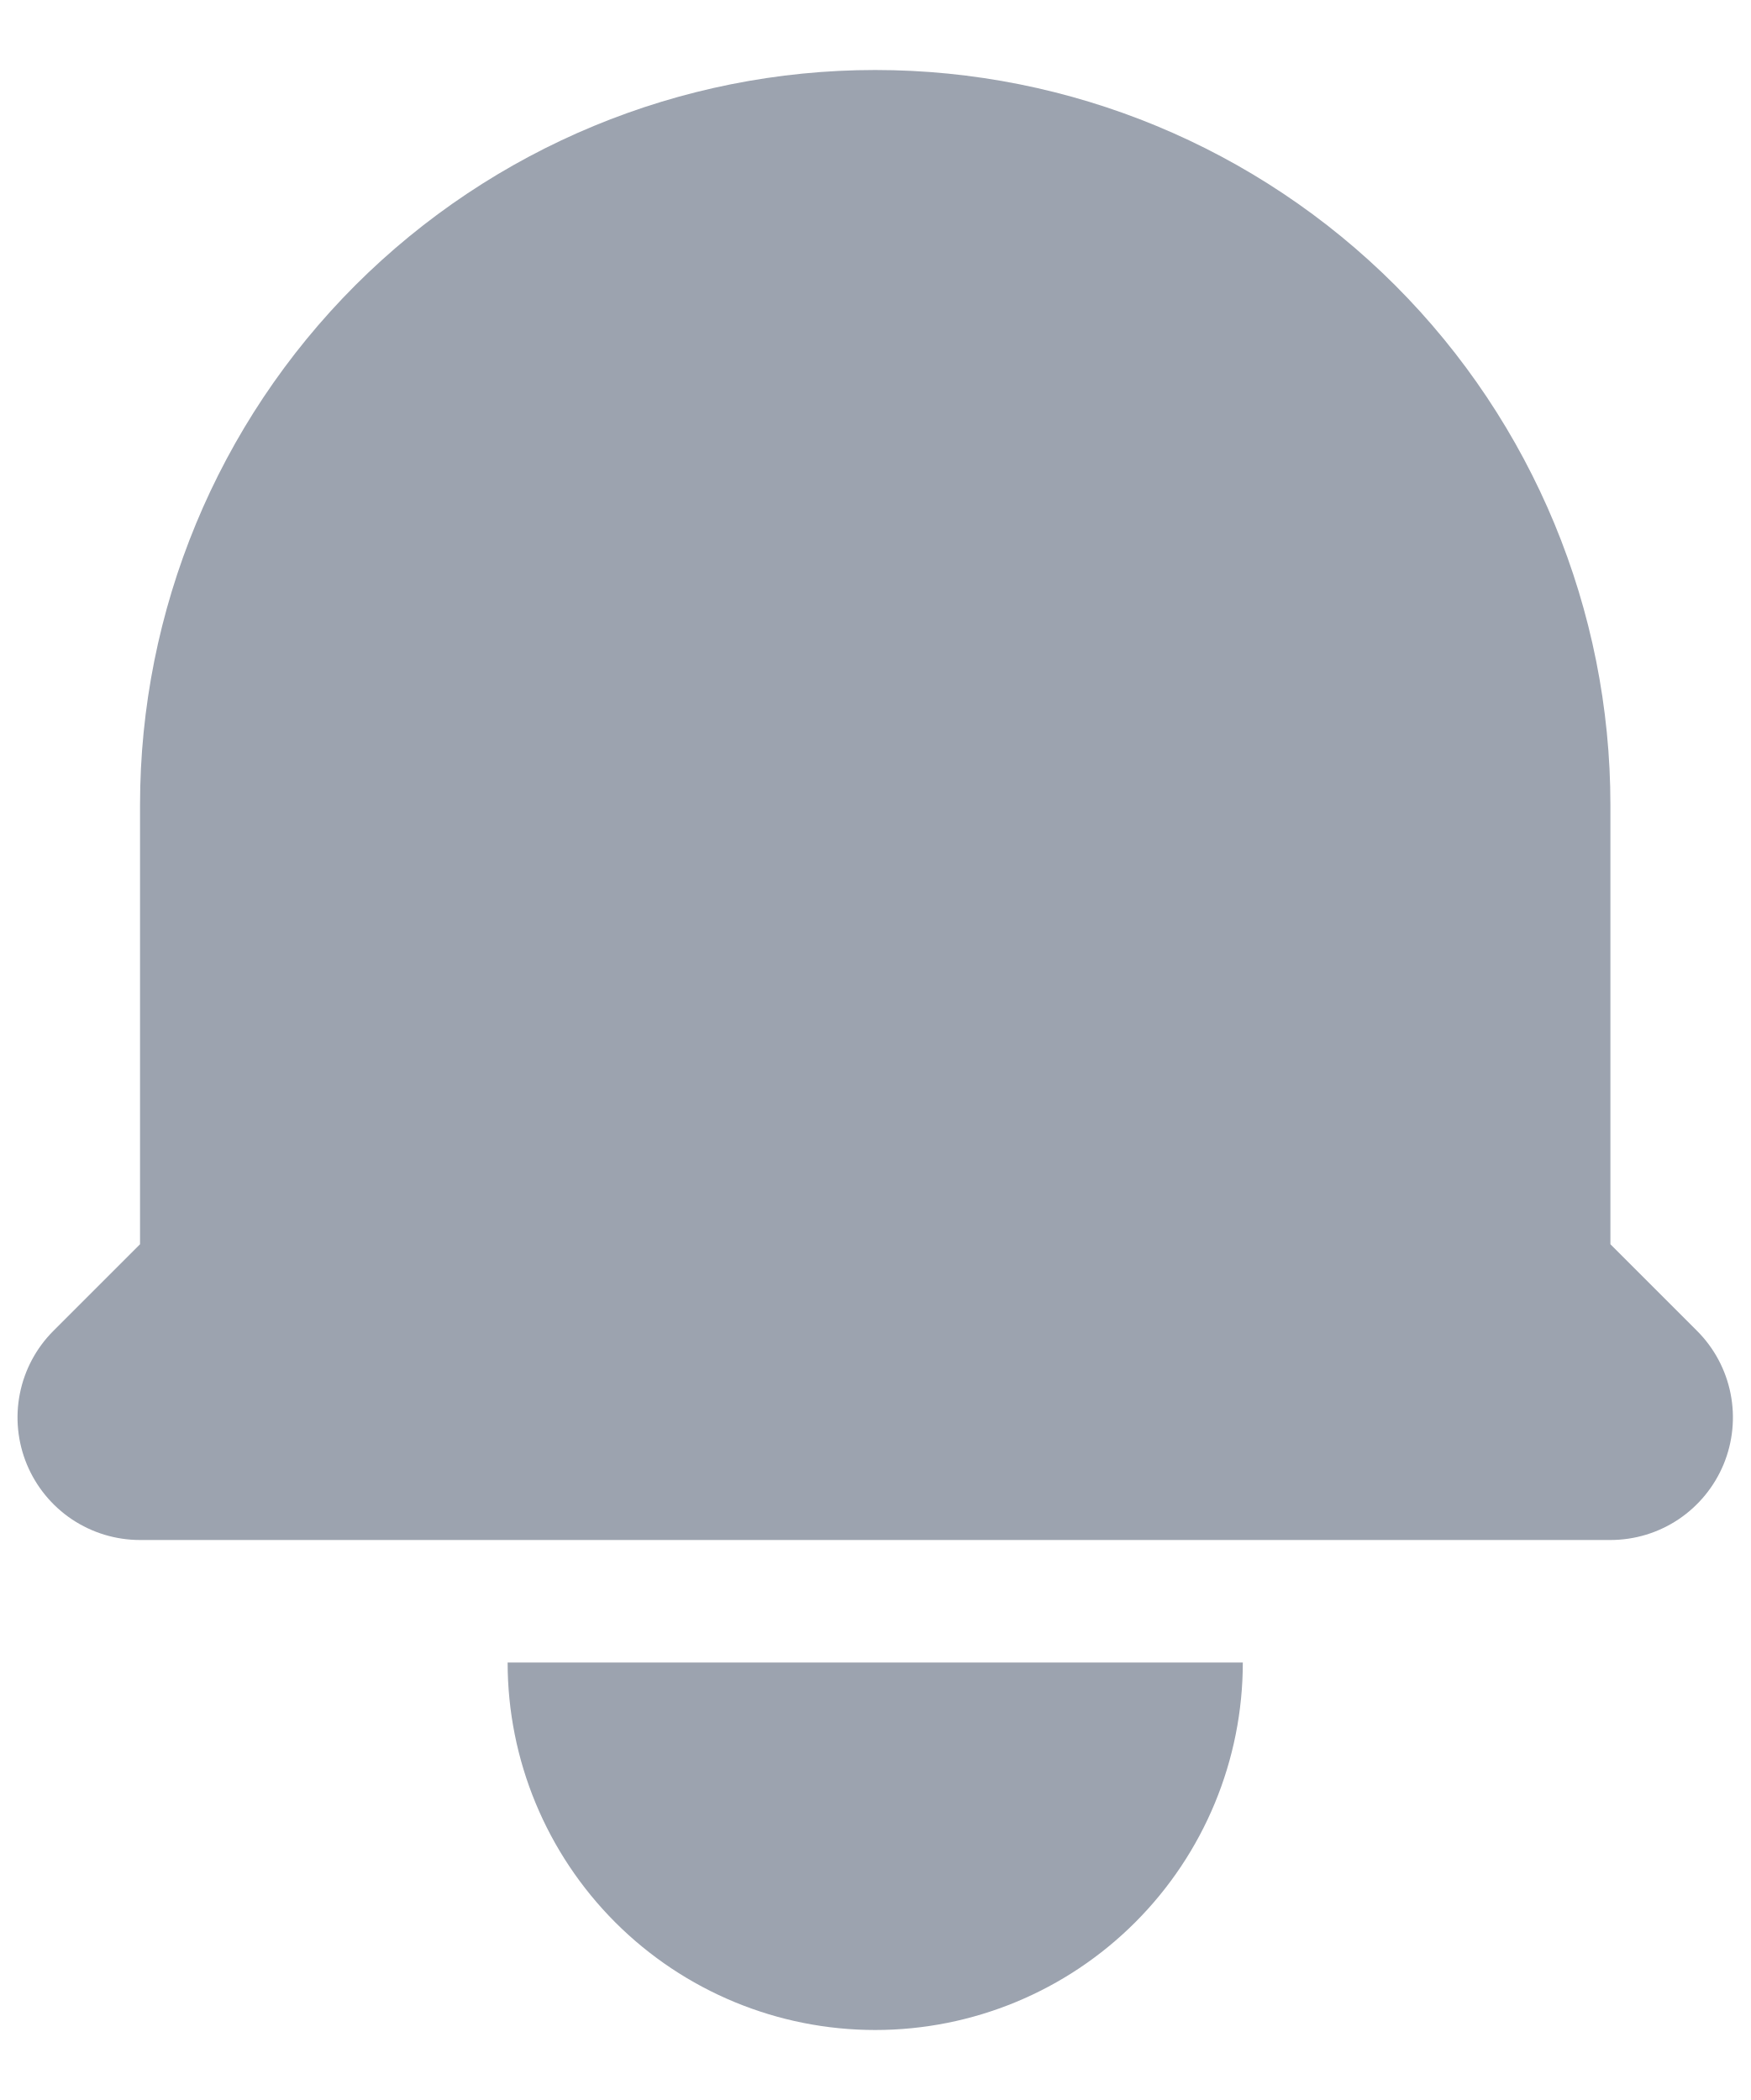
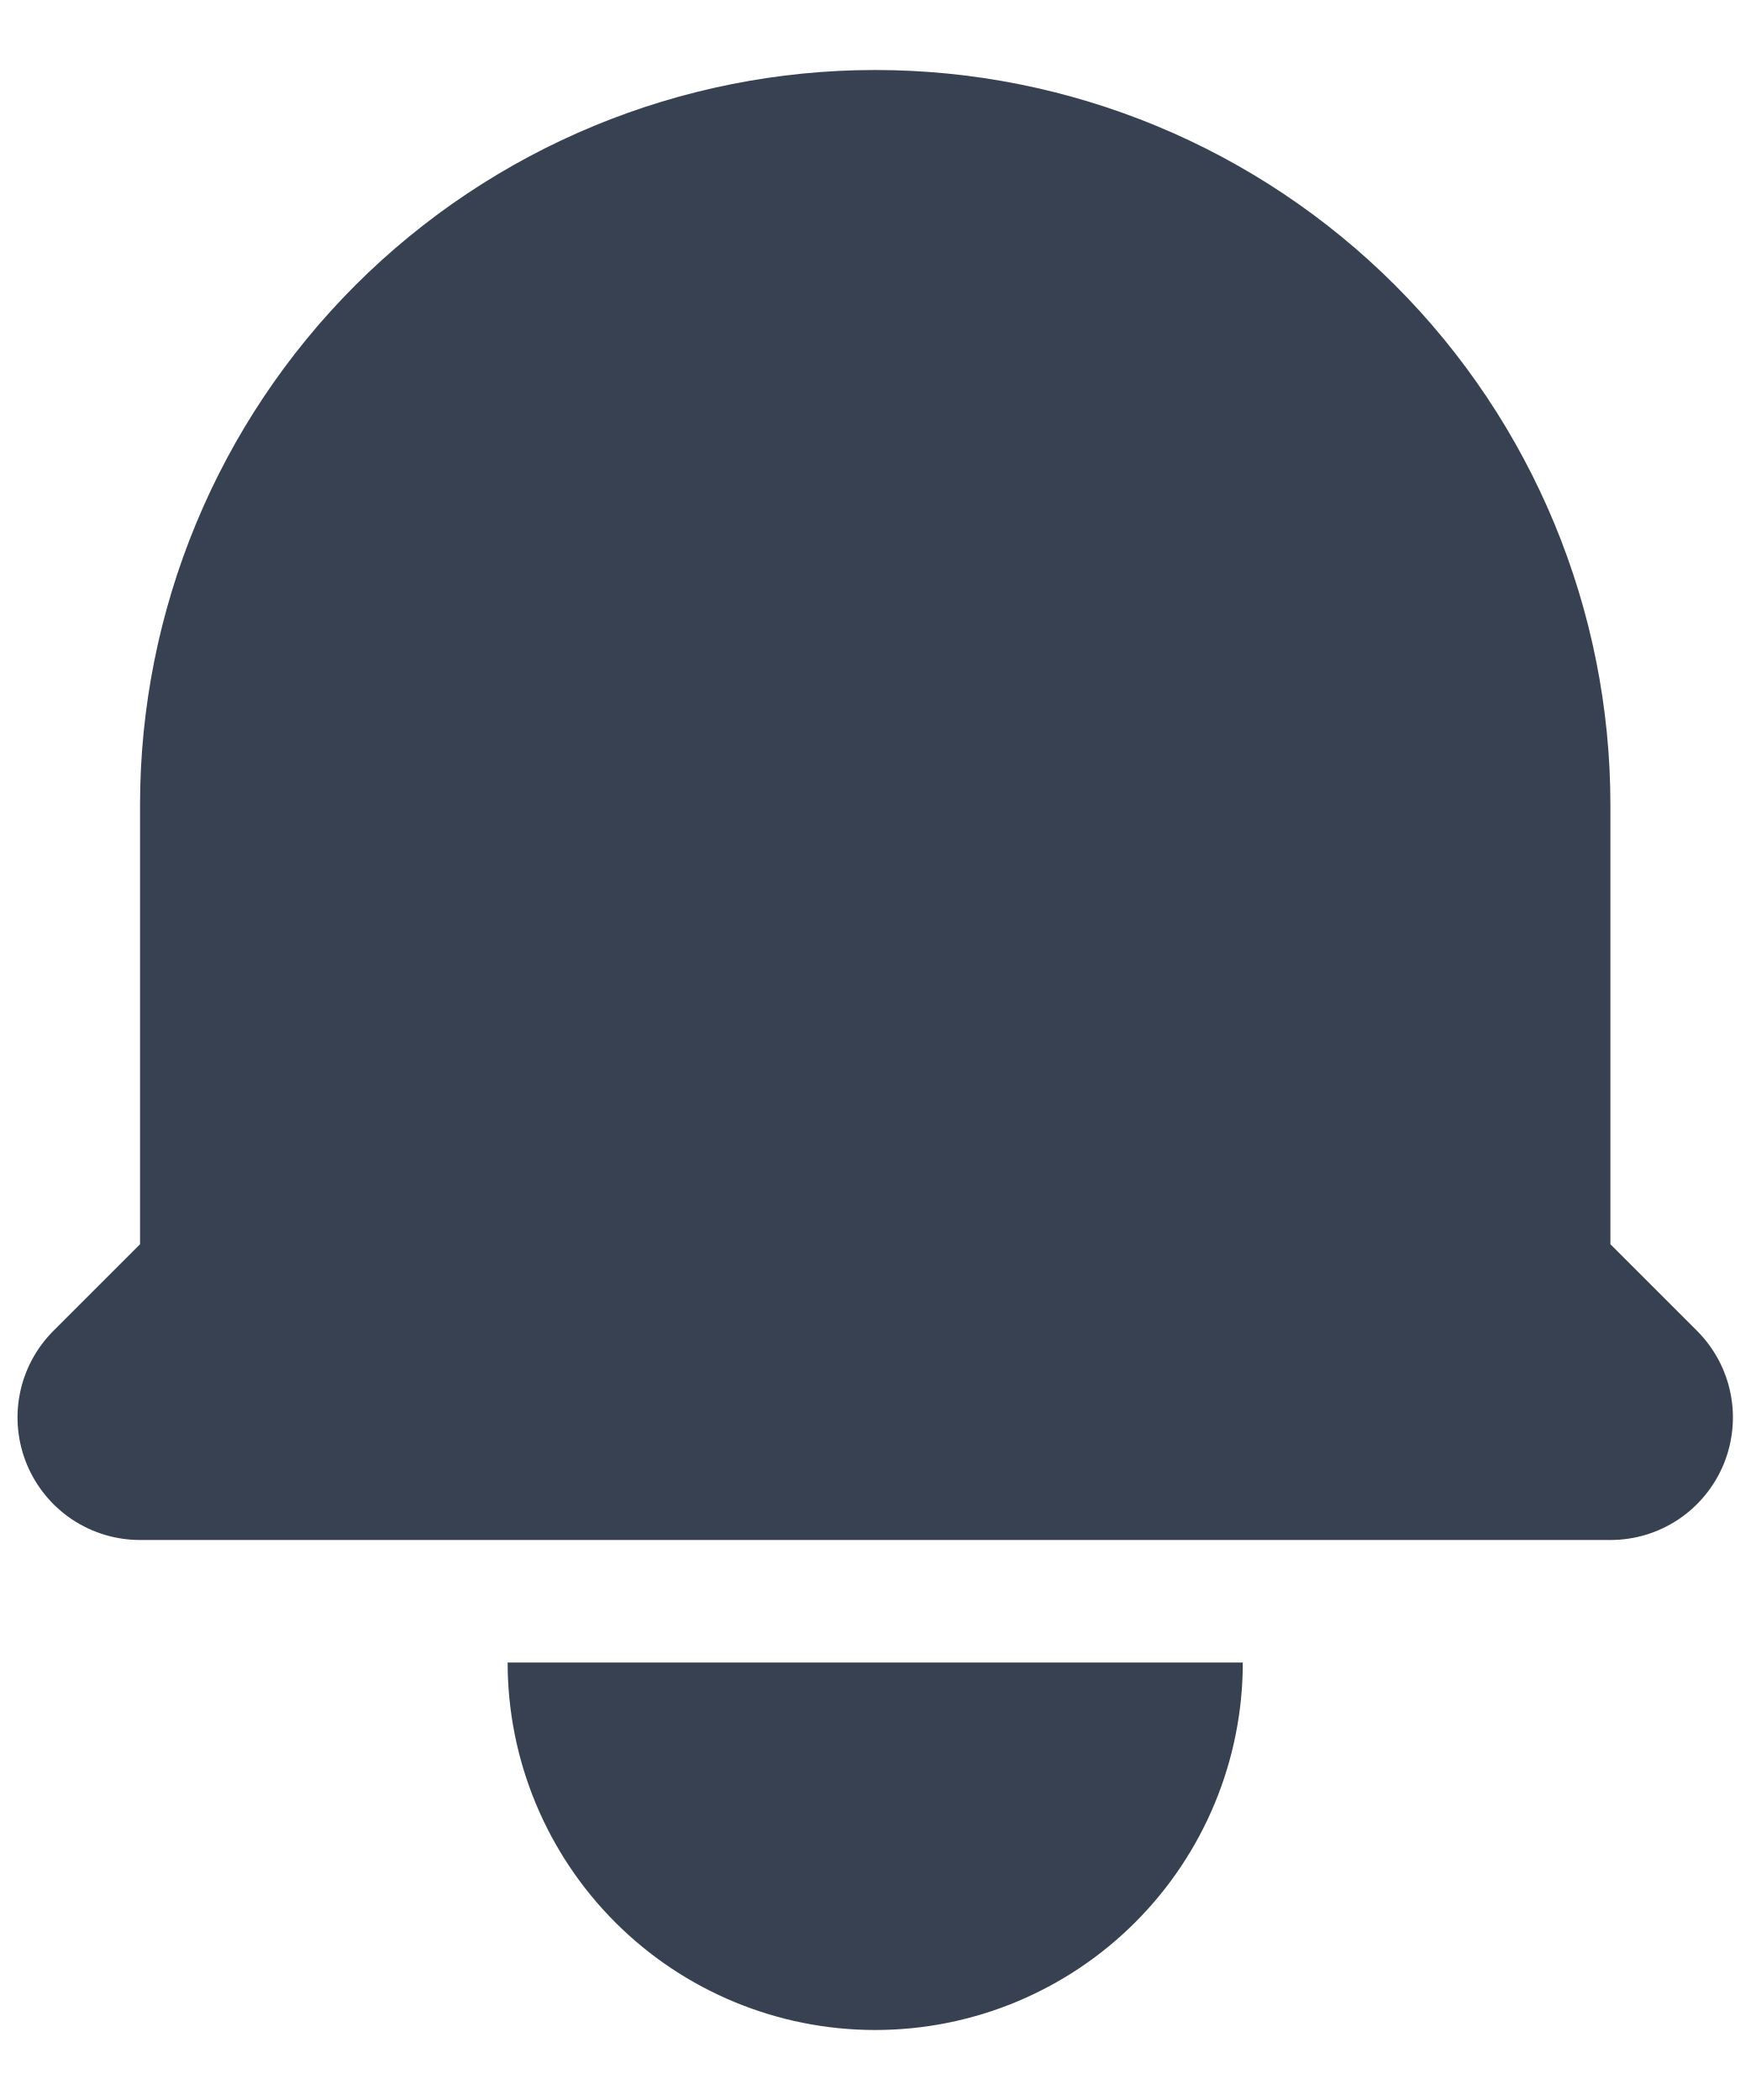
<svg xmlns="http://www.w3.org/2000/svg" width="20" height="24" viewBox="0 0 20 24" fill="none">
-   <path d="M10 0.8C7.772 0.8 5.636 1.685 4.06 3.26C2.485 4.836 1.6 6.972 1.6 9.2V14.22L0.61 15.21C0.414 15.406 0.281 15.655 0.227 15.927C0.173 16.198 0.201 16.48 0.307 16.736C0.413 16.991 0.592 17.21 0.822 17.364C1.053 17.518 1.323 17.6 1.6 17.6H18.4C18.677 17.6 18.948 17.518 19.178 17.364C19.408 17.21 19.587 16.991 19.693 16.736C19.799 16.48 19.827 16.198 19.773 15.927C19.719 15.655 19.586 15.406 19.39 15.21L18.4 14.22V9.2C18.4 6.972 17.515 4.836 15.94 3.26C14.364 1.685 12.228 0.8 10 0.8ZM10 23.2C8.886 23.2 7.818 22.758 7.03 21.97C6.243 21.182 5.8 20.114 5.8 19H14.2C14.2 20.114 13.758 21.182 12.97 21.97C12.182 22.758 11.114 23.2 10 23.2Z" fill="#9CA3AF" />
+   <path d="M10 0.8C7.772 0.8 5.636 1.685 4.06 3.26C2.485 4.836 1.6 6.972 1.6 9.2V14.22L0.61 15.21C0.414 15.406 0.281 15.655 0.227 15.927C0.173 16.198 0.201 16.48 0.307 16.736C0.413 16.991 0.592 17.21 0.822 17.364C1.053 17.518 1.323 17.6 1.6 17.6H18.4C18.677 17.6 18.948 17.518 19.178 17.364C19.408 17.21 19.587 16.991 19.693 16.736C19.799 16.48 19.827 16.198 19.773 15.927C19.719 15.655 19.586 15.406 19.39 15.21L18.4 14.22V9.2C18.4 6.972 17.515 4.836 15.94 3.26C14.364 1.685 12.228 0.8 10 0.8ZM10 23.2C8.886 23.2 7.818 22.758 7.03 21.97C6.243 21.182 5.8 20.114 5.8 19H14.2C14.2 20.114 13.758 21.182 12.97 21.97C12.182 22.758 11.114 23.2 10 23.2Z" fill="#374151" />
</svg>
